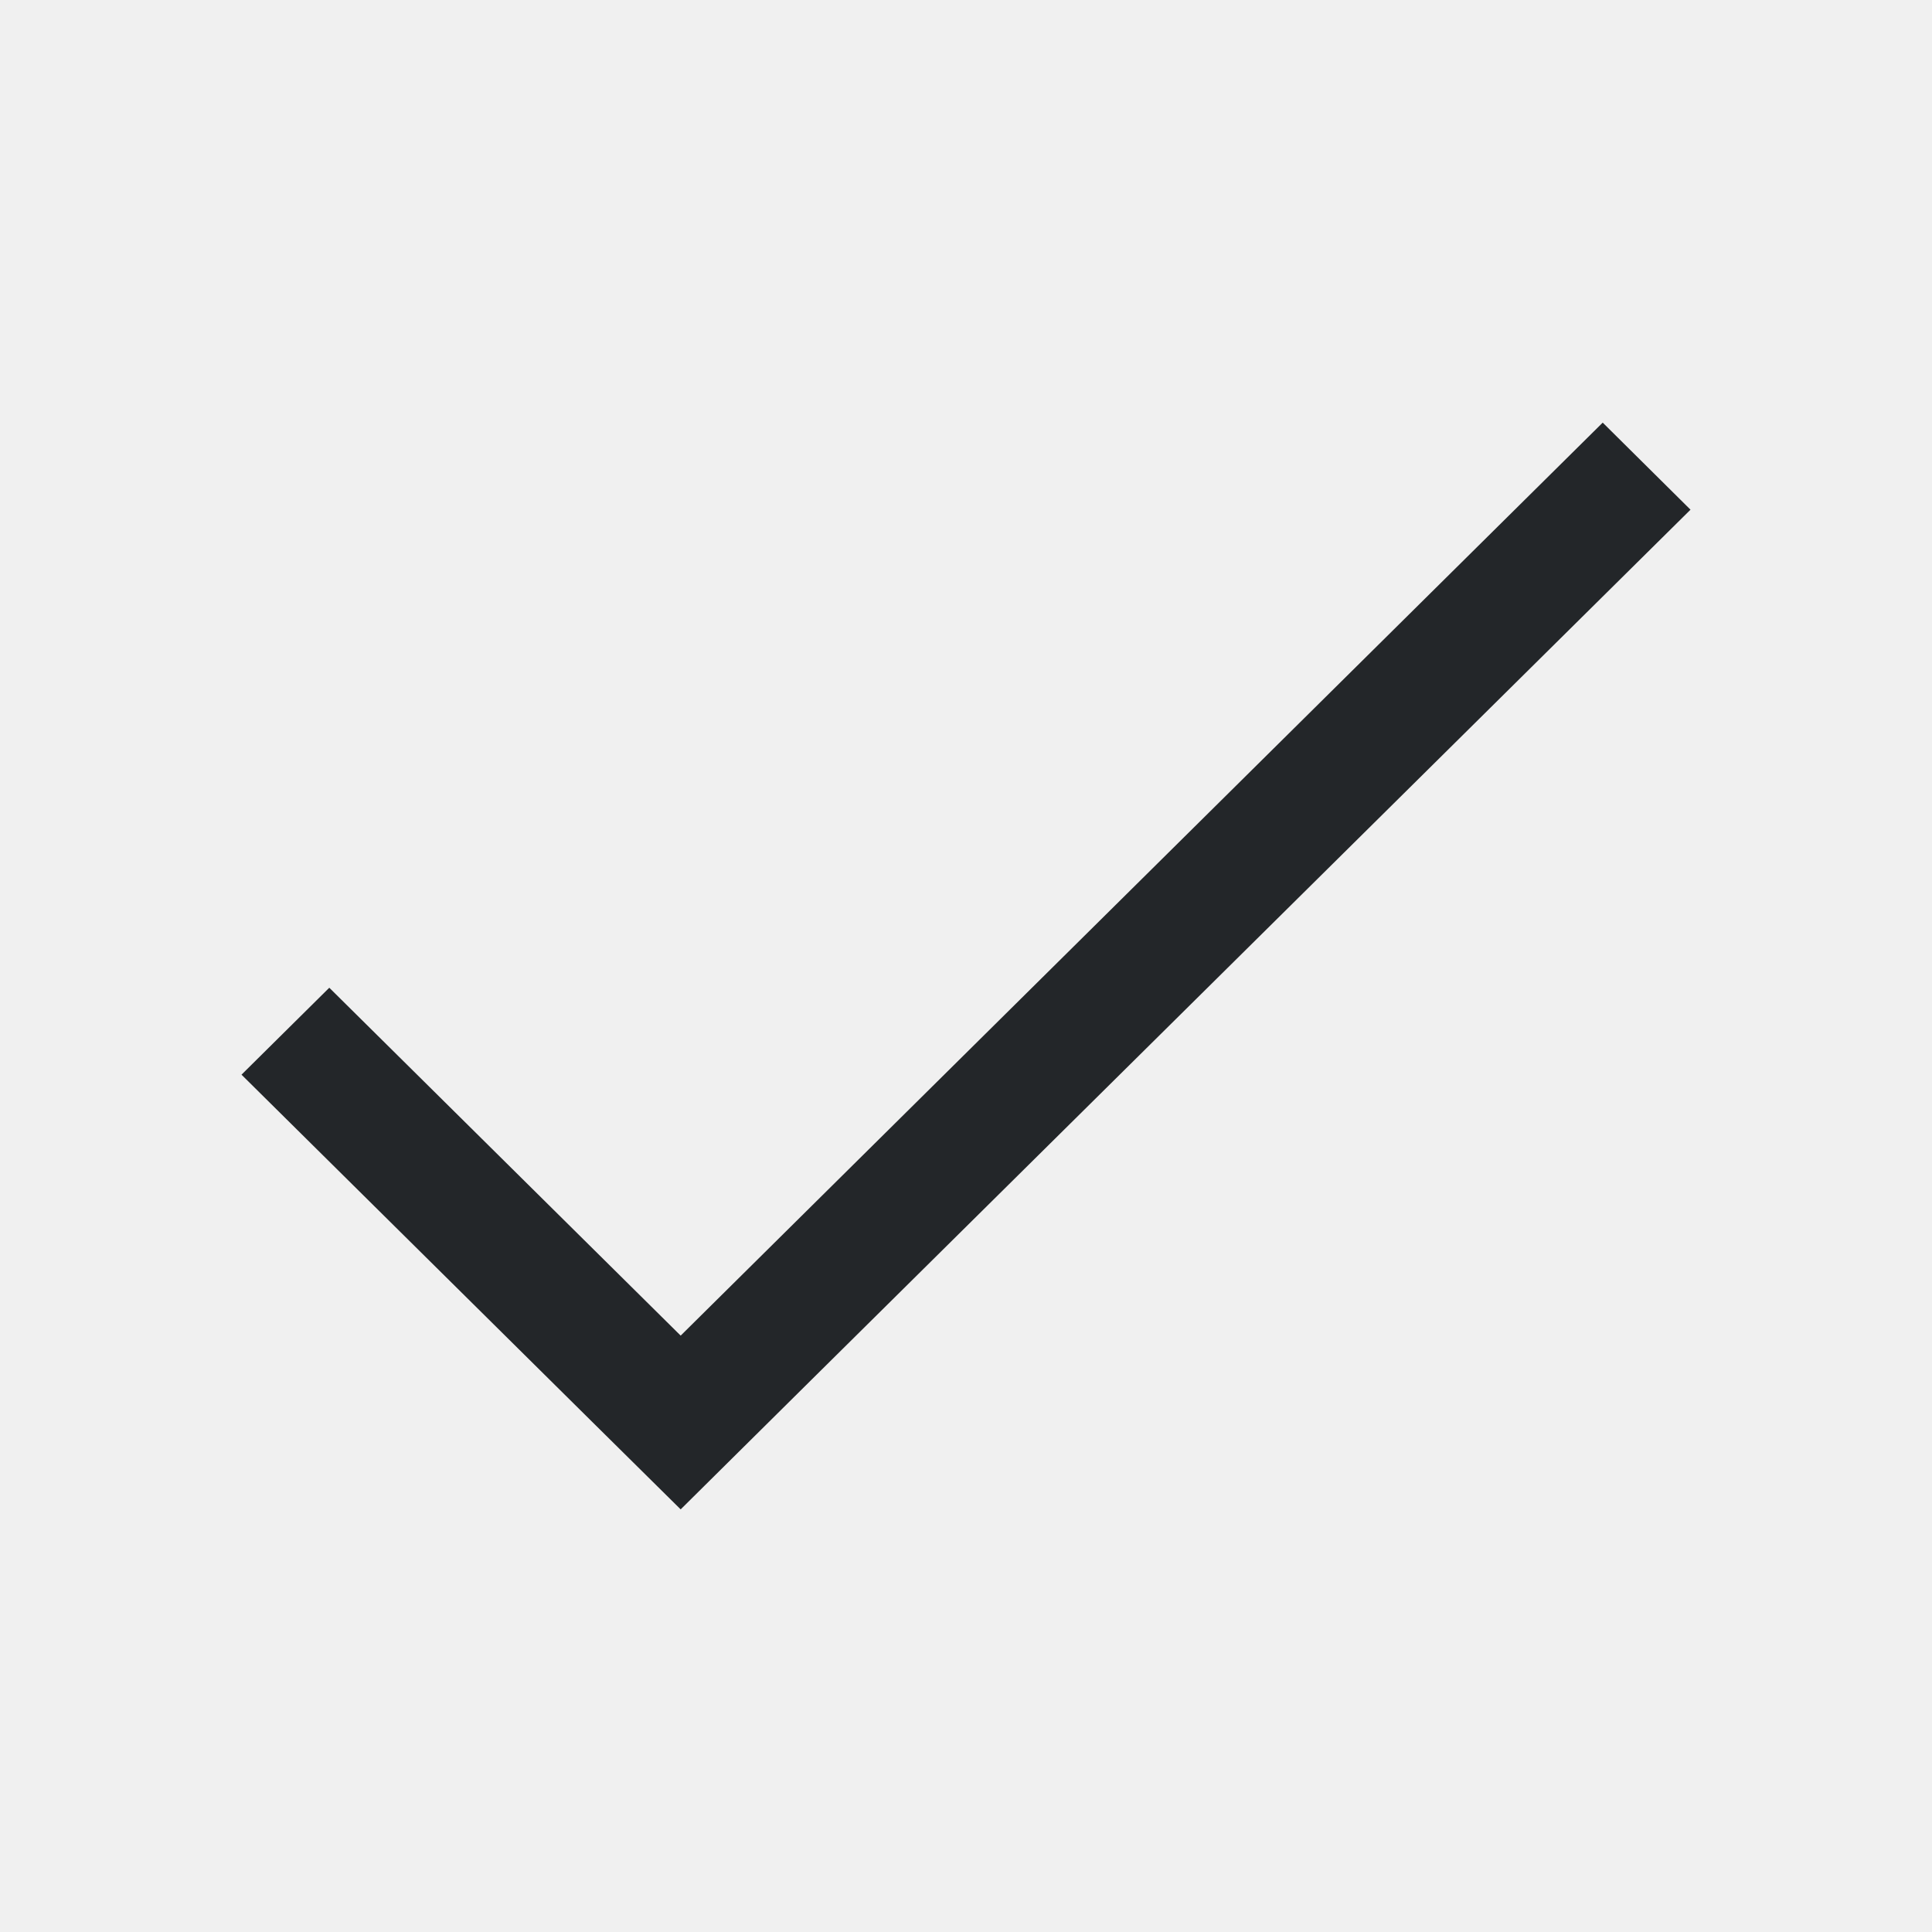
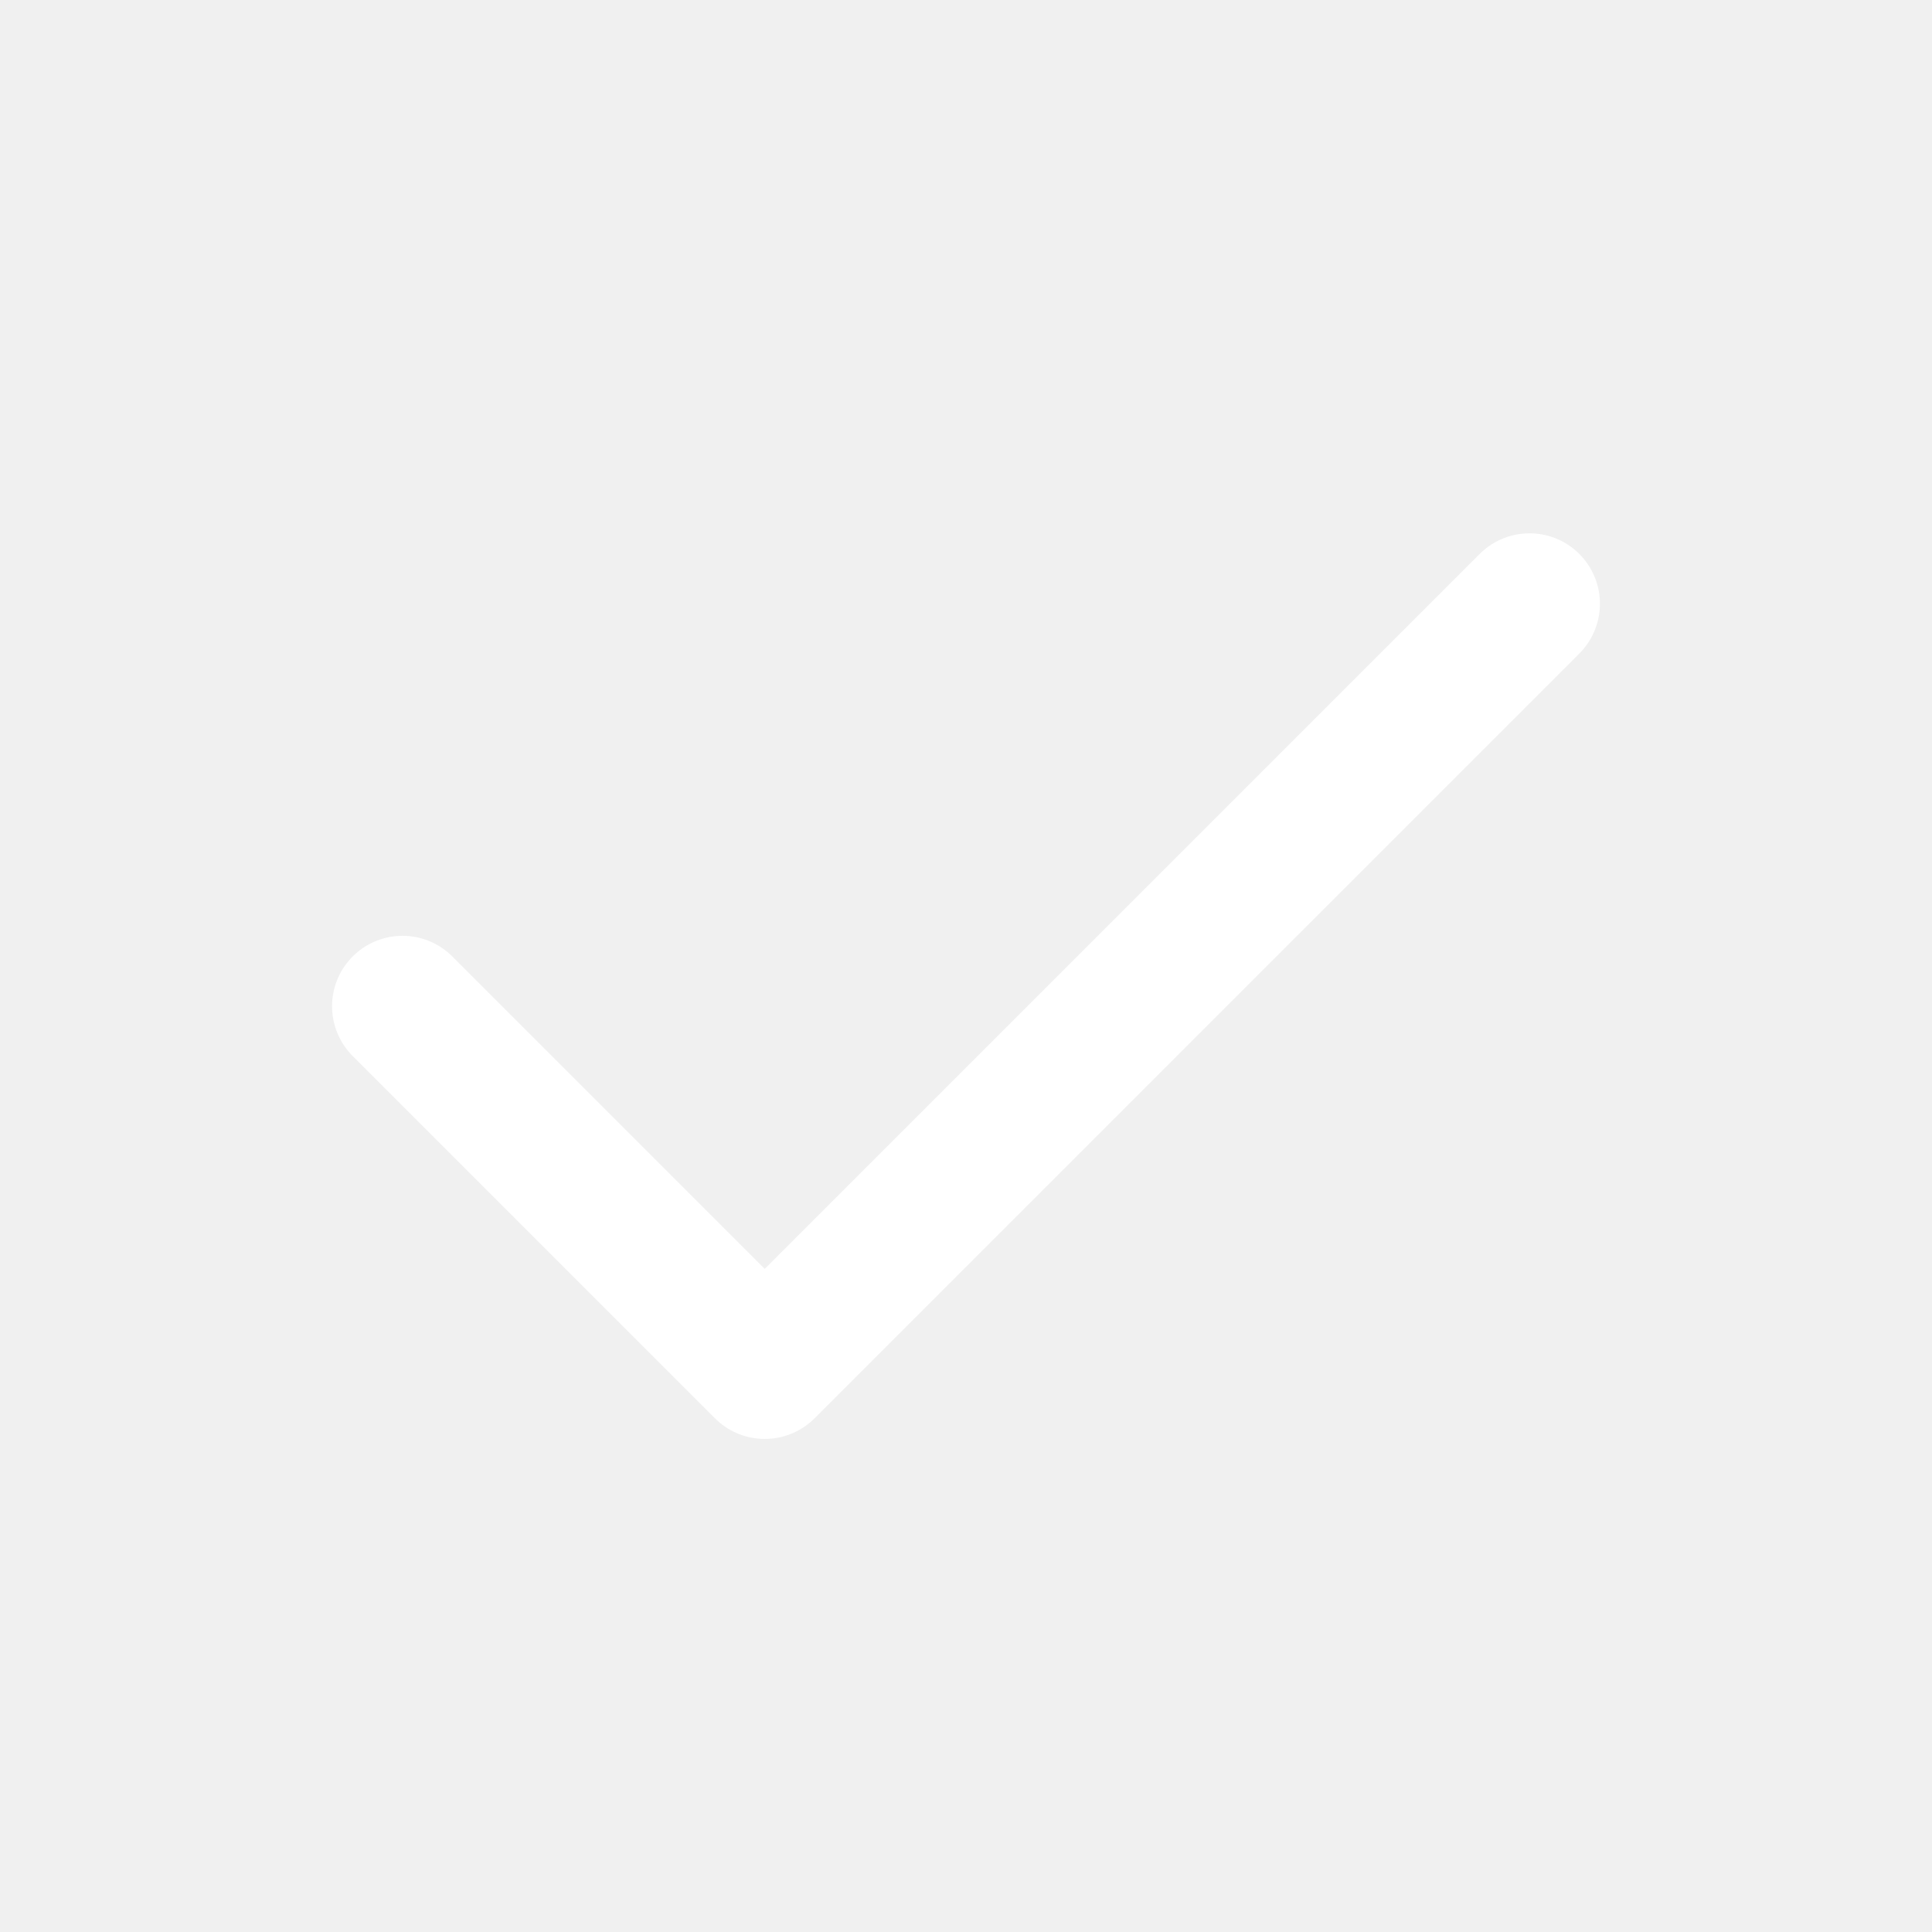
- <svg xmlns="http://www.w3.org/2000/svg" viewBox="0 0 16 16">
-   <defs id="defs3051">
-     <style type="text/css" id="current-color-scheme">
-       .ColorScheme-Text {
-         color:#232629;
-       }
-       </style>
-   </defs>
-   <path style="fill:currentColor;fill-opacity:1;stroke:none" d="M 13.273 3.5 L 5.637 11.061 L 2.727 8.18 L 2 8.9 L 4.908 11.779 L 5.637 12.5 L 6.727 11.42 L 14 4.221 L 13.273 3.5 z " class="ColorScheme-Text" />
+ <svg xmlns="http://www.w3.org/2000/svg" viewBox="0 0 24 24" fill="none" stroke="#ffffff" stroke-width="1.75" stroke-linecap="round" stroke-linejoin="round">
+   <path d="M5 12.5l4.5 4.5L19 7.5" />
</svg>
